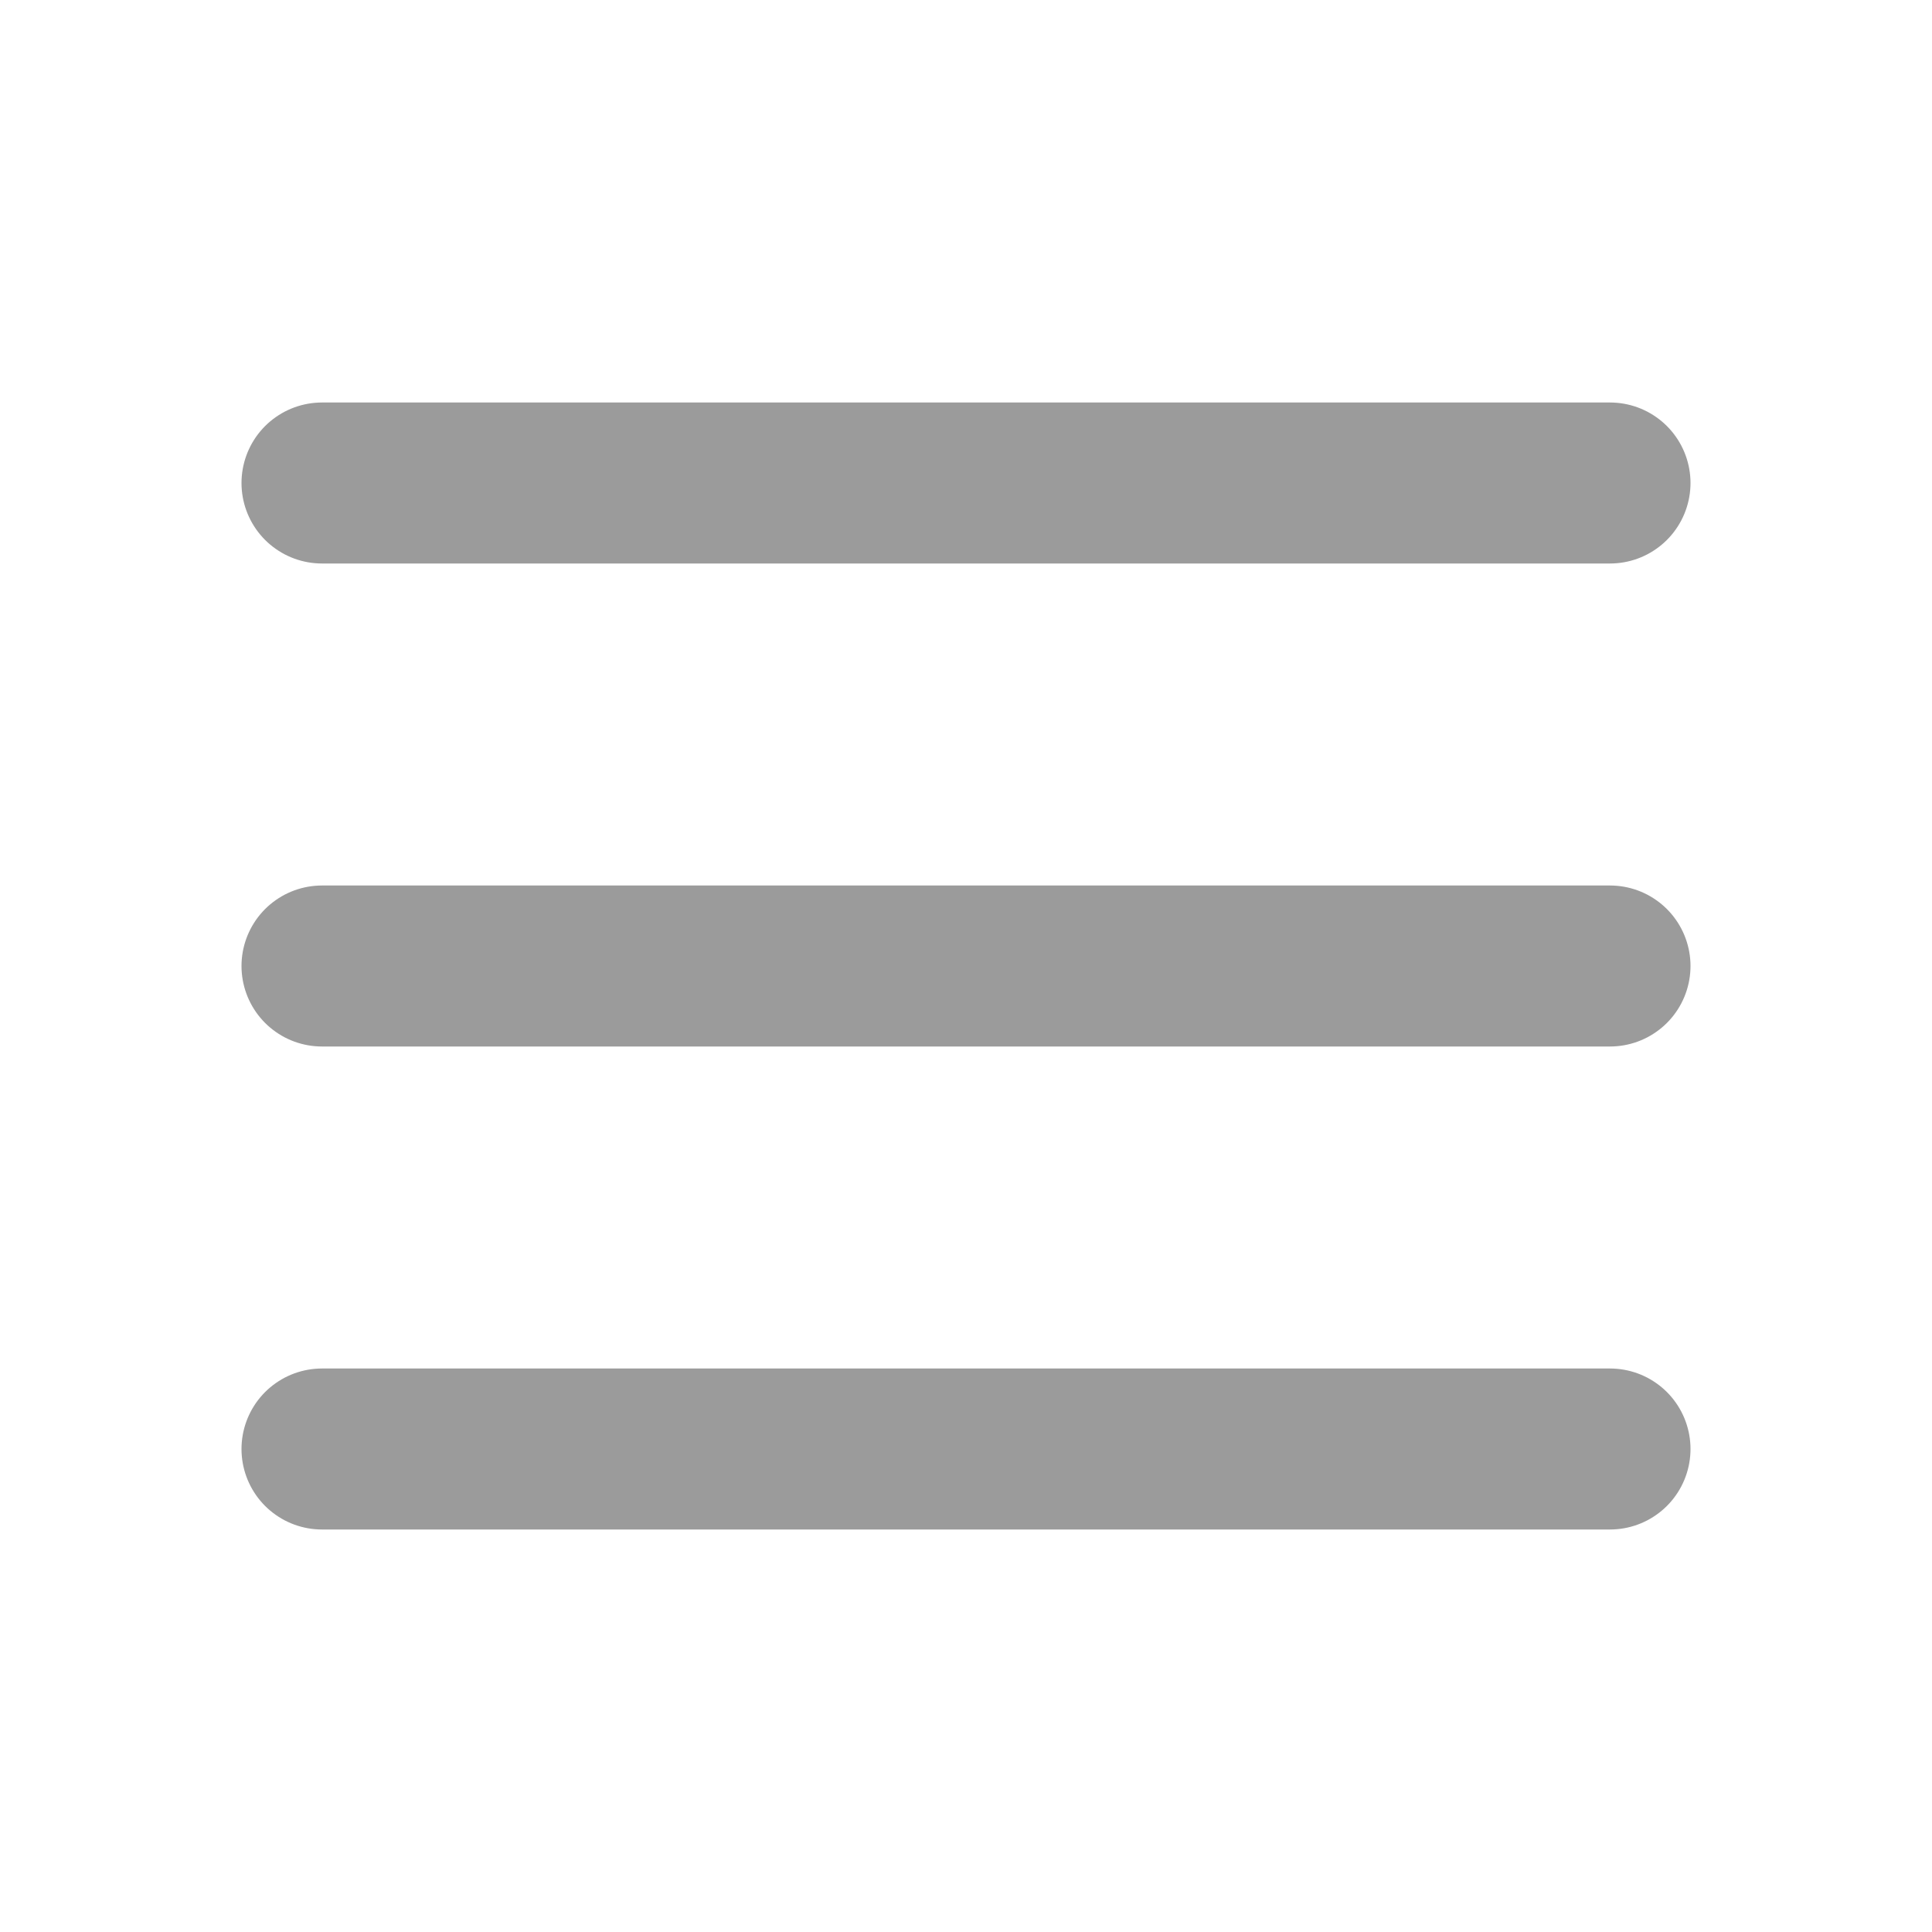
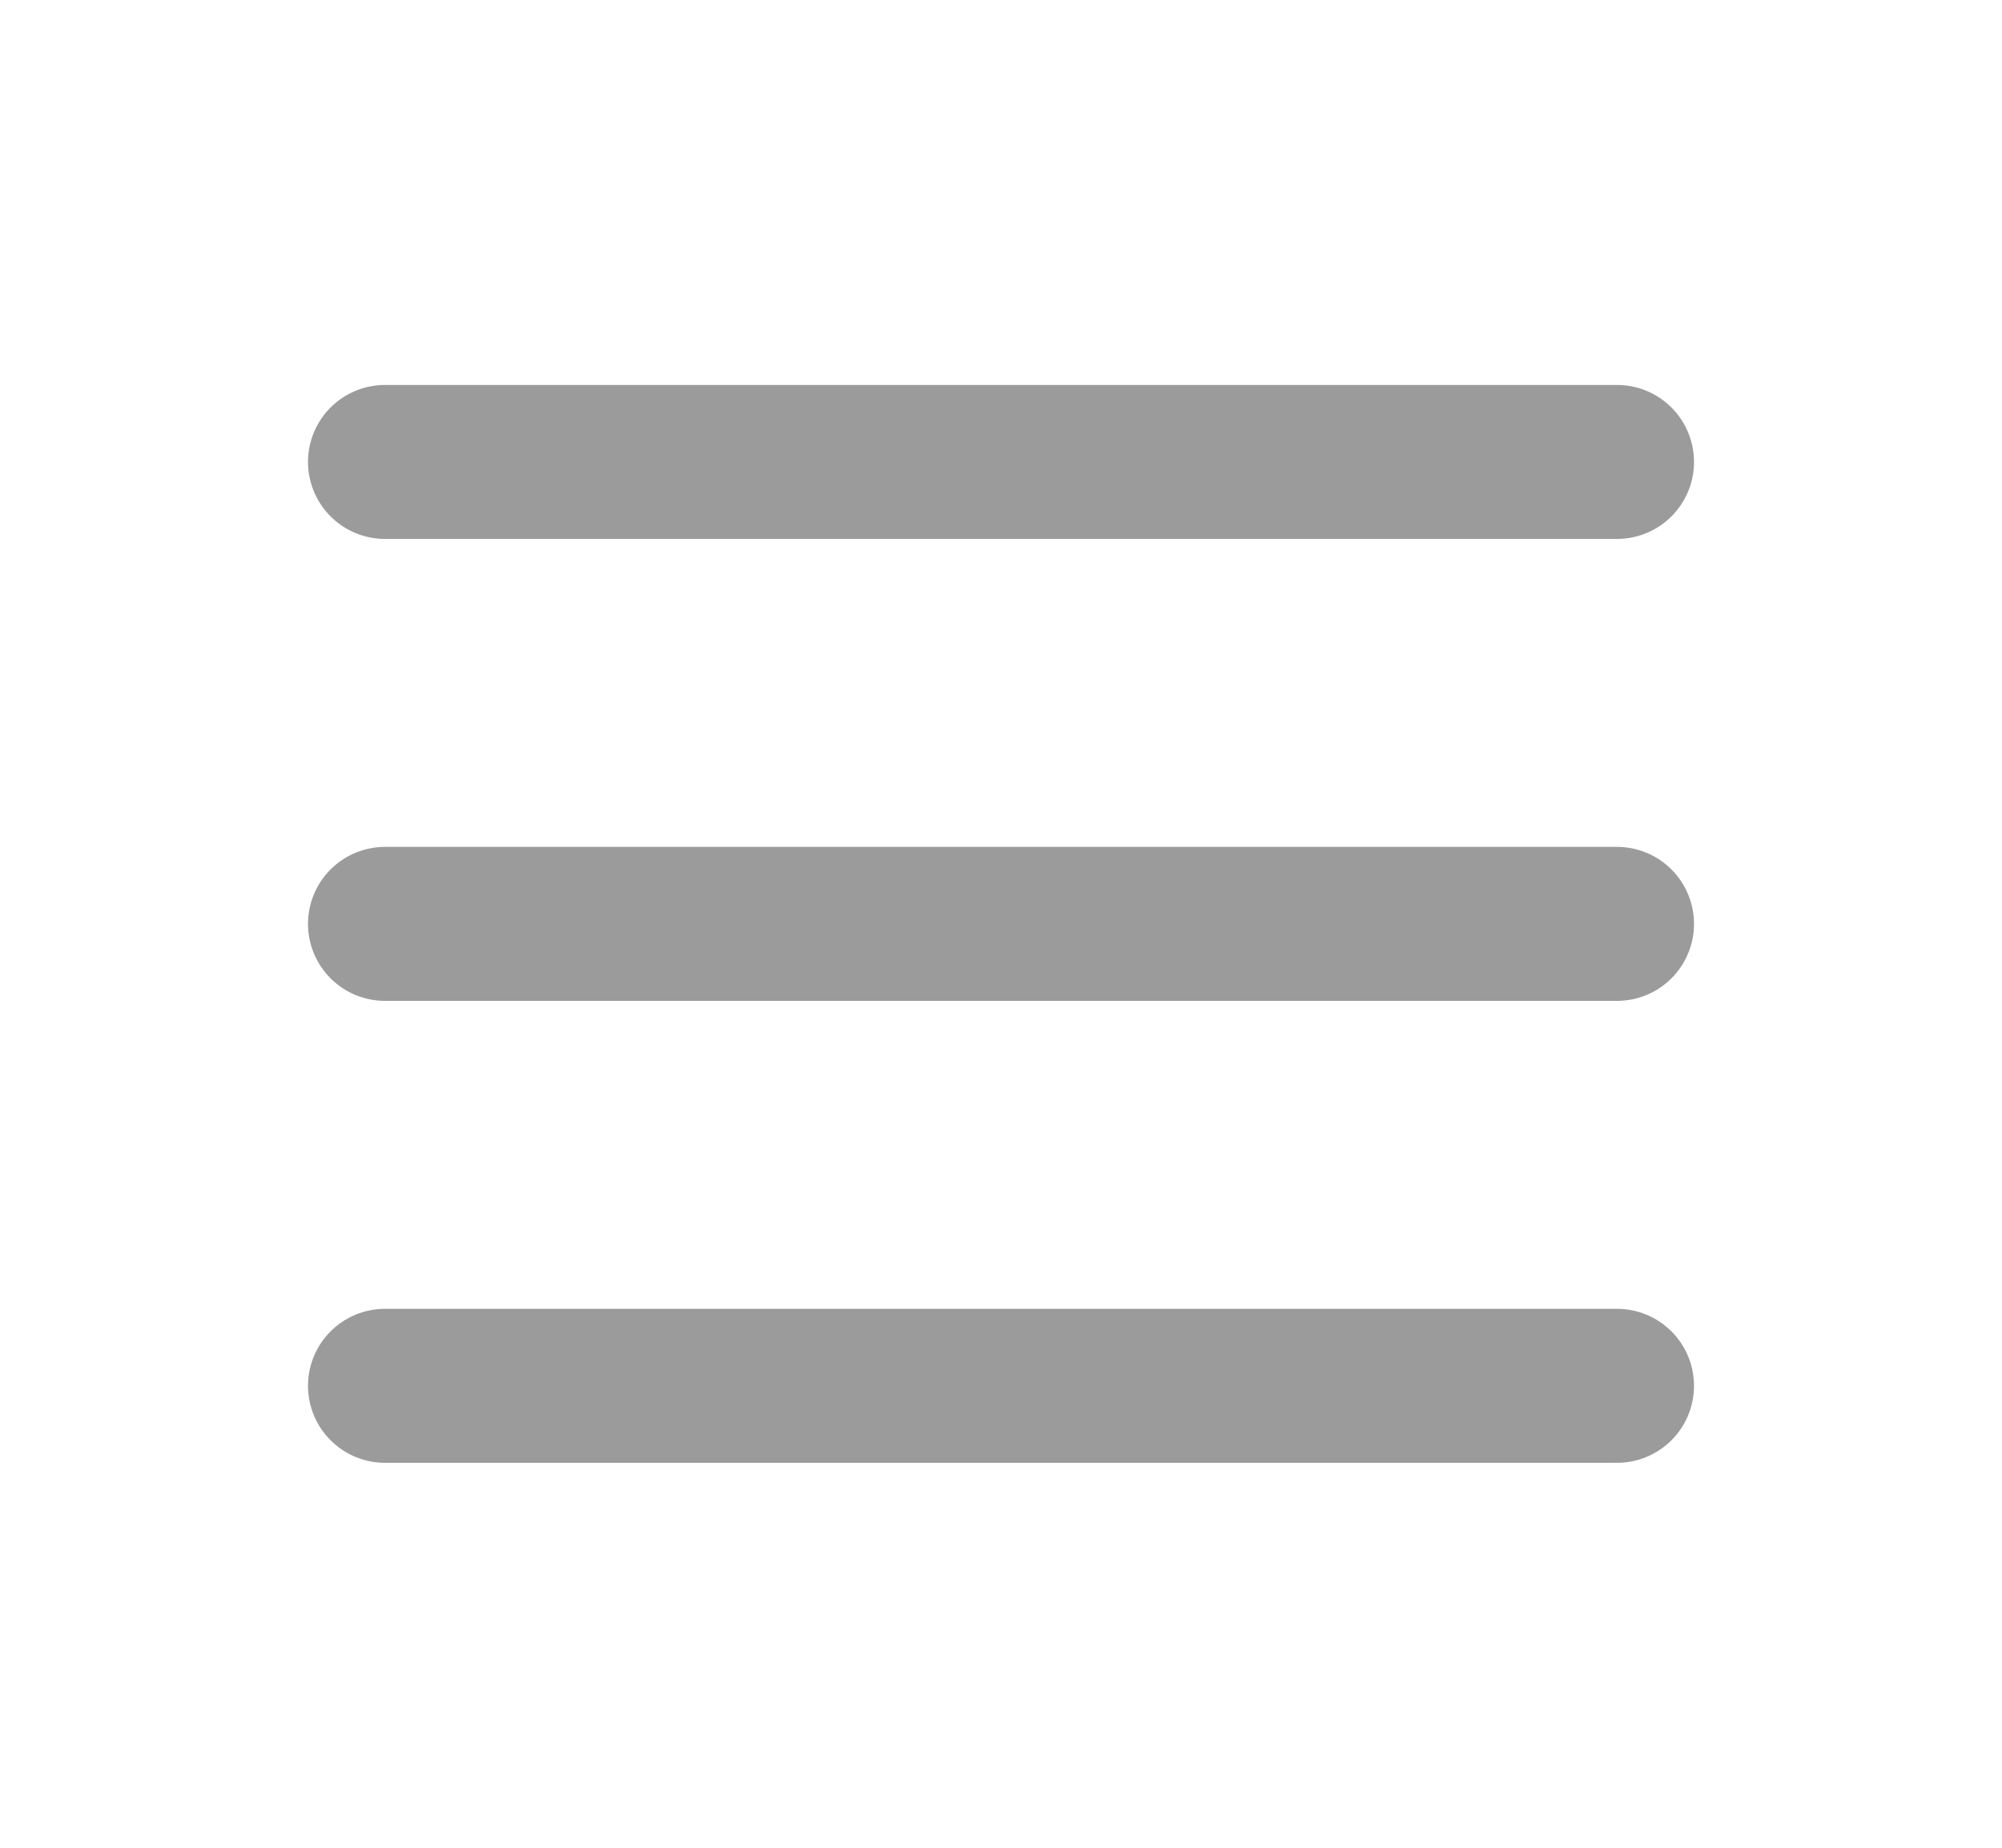
- <svg xmlns="http://www.w3.org/2000/svg" width="20px" height="20px" viewBox="0 0 24 24" fill="none">
+ <svg xmlns="http://www.w3.org/2000/svg" width="26px" height="24px" viewBox="0 0 24 24" fill="none">
  <path d="M4 6H20M4 12H20M4 18H20" stroke="#9B9B9B" stroke-width="2" stroke-linecap="round" stroke-linejoin="round" />
</svg>
